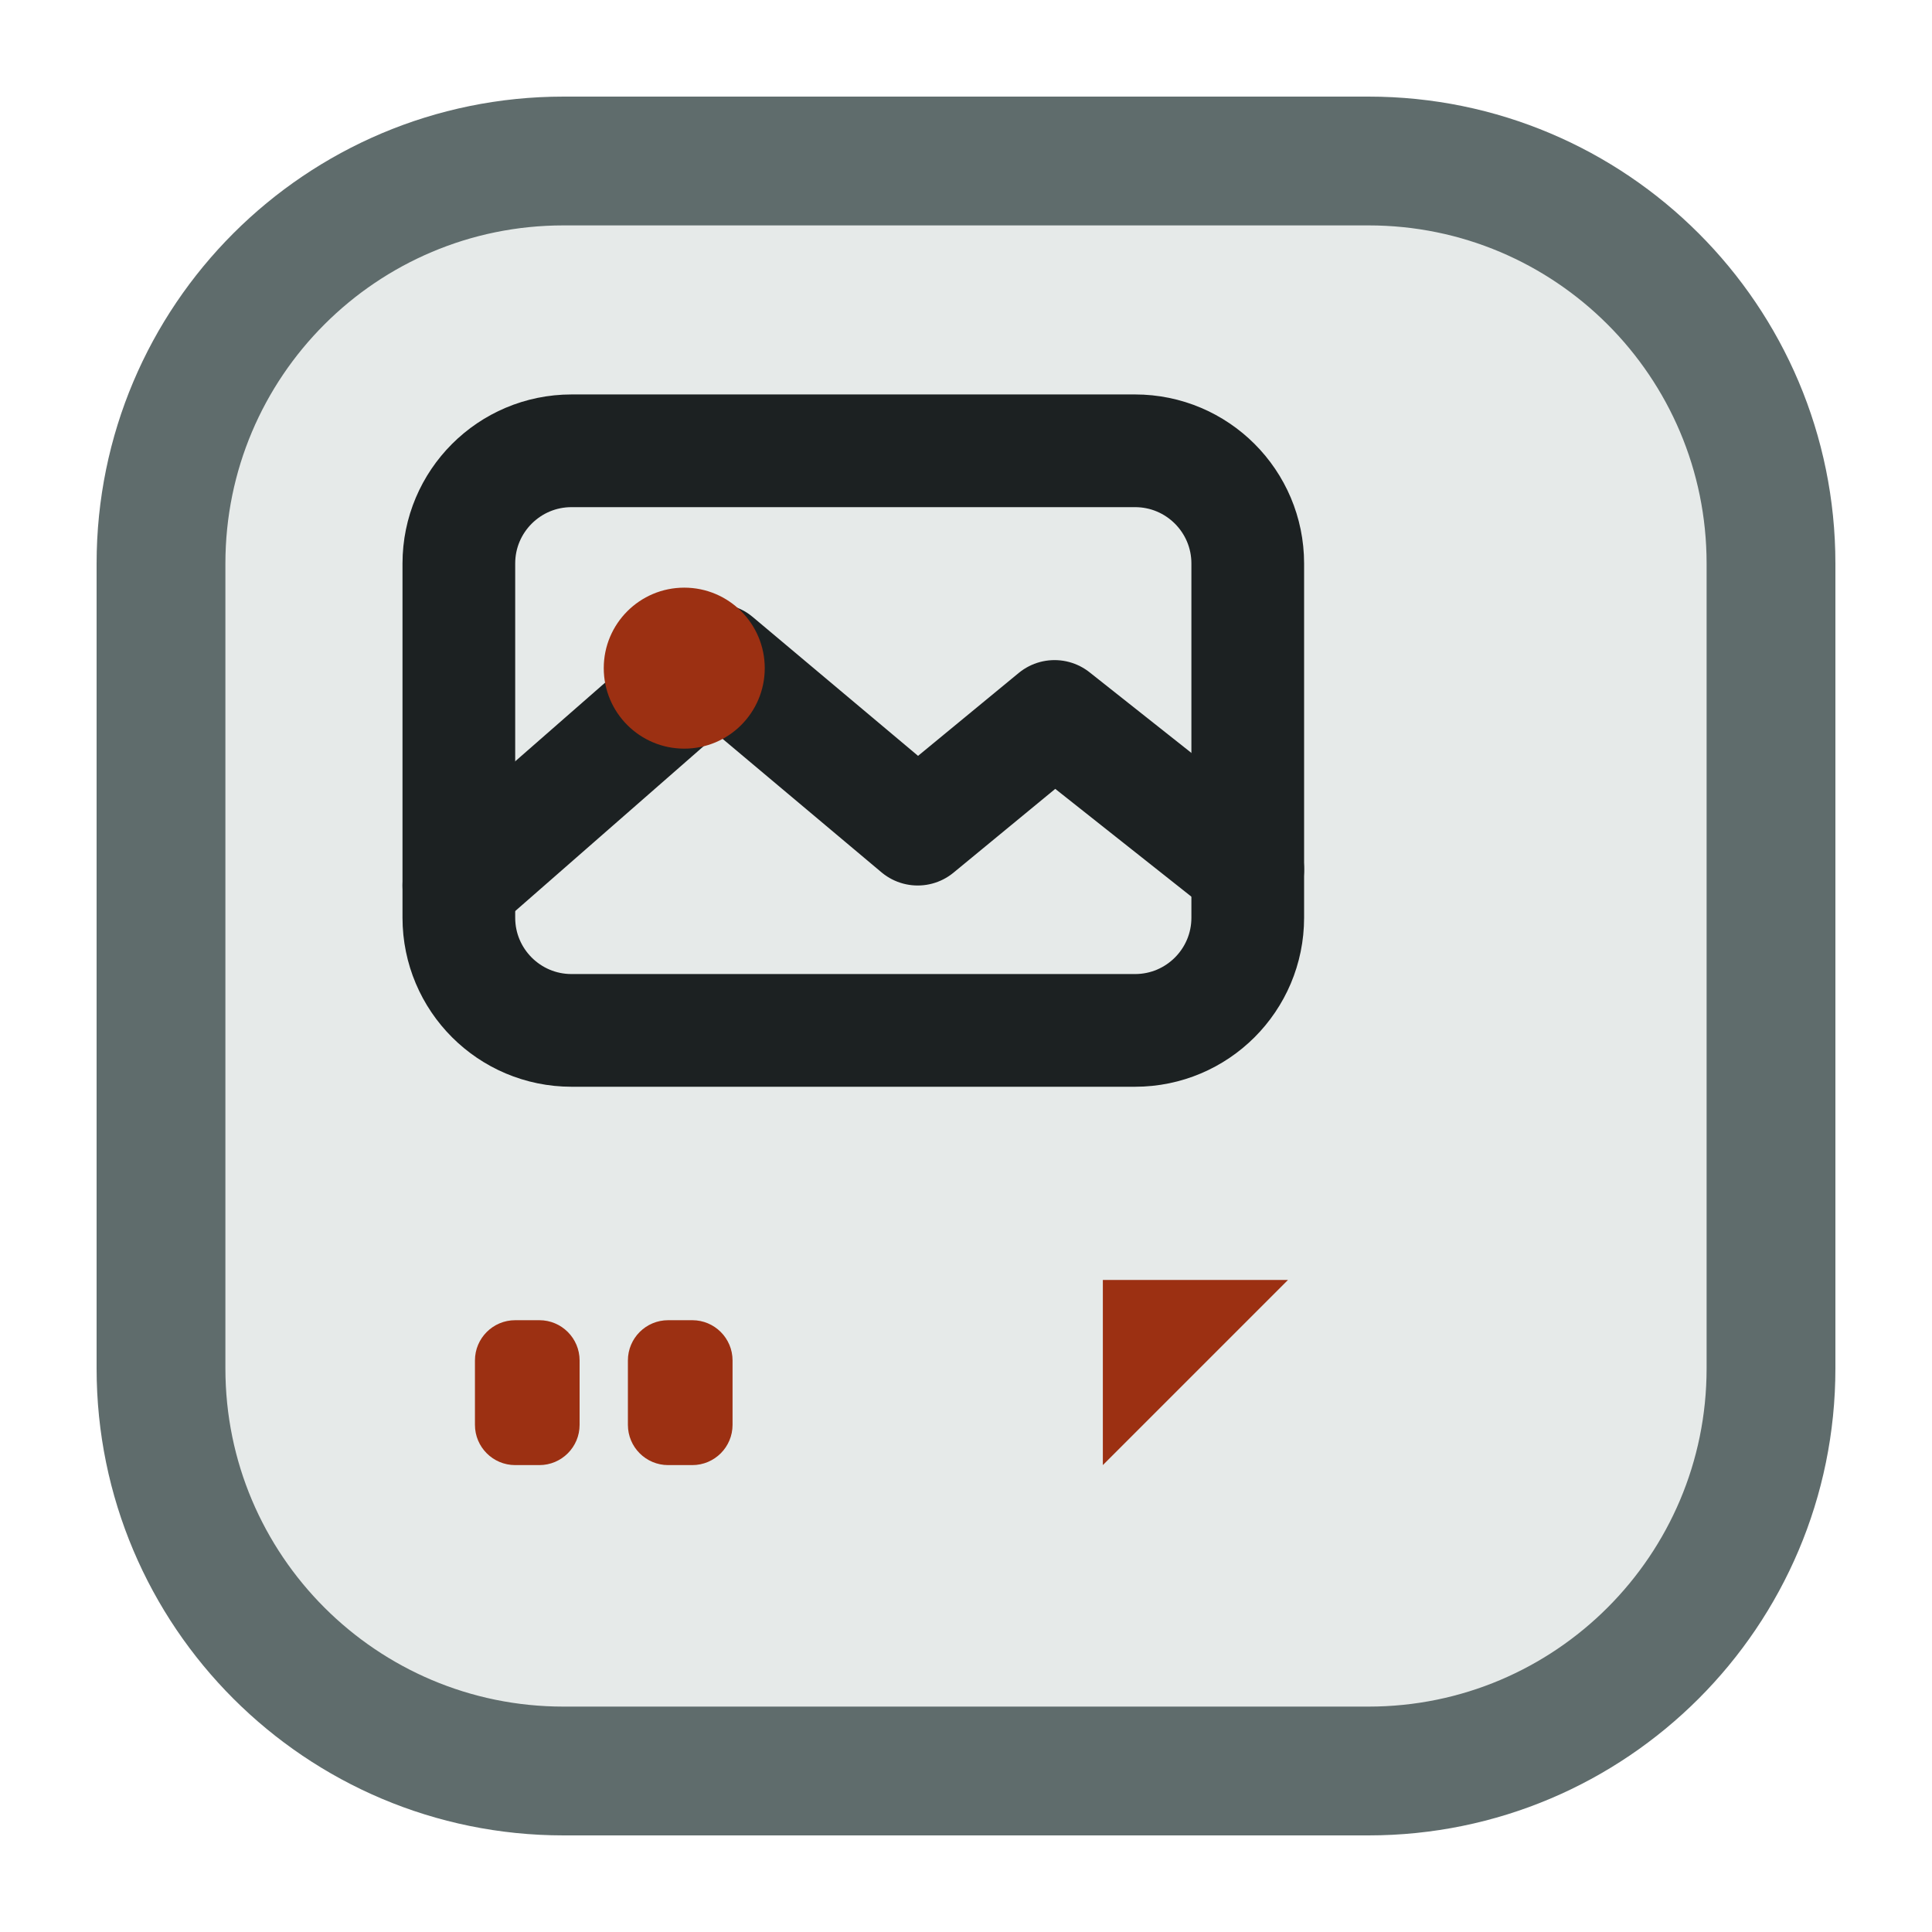
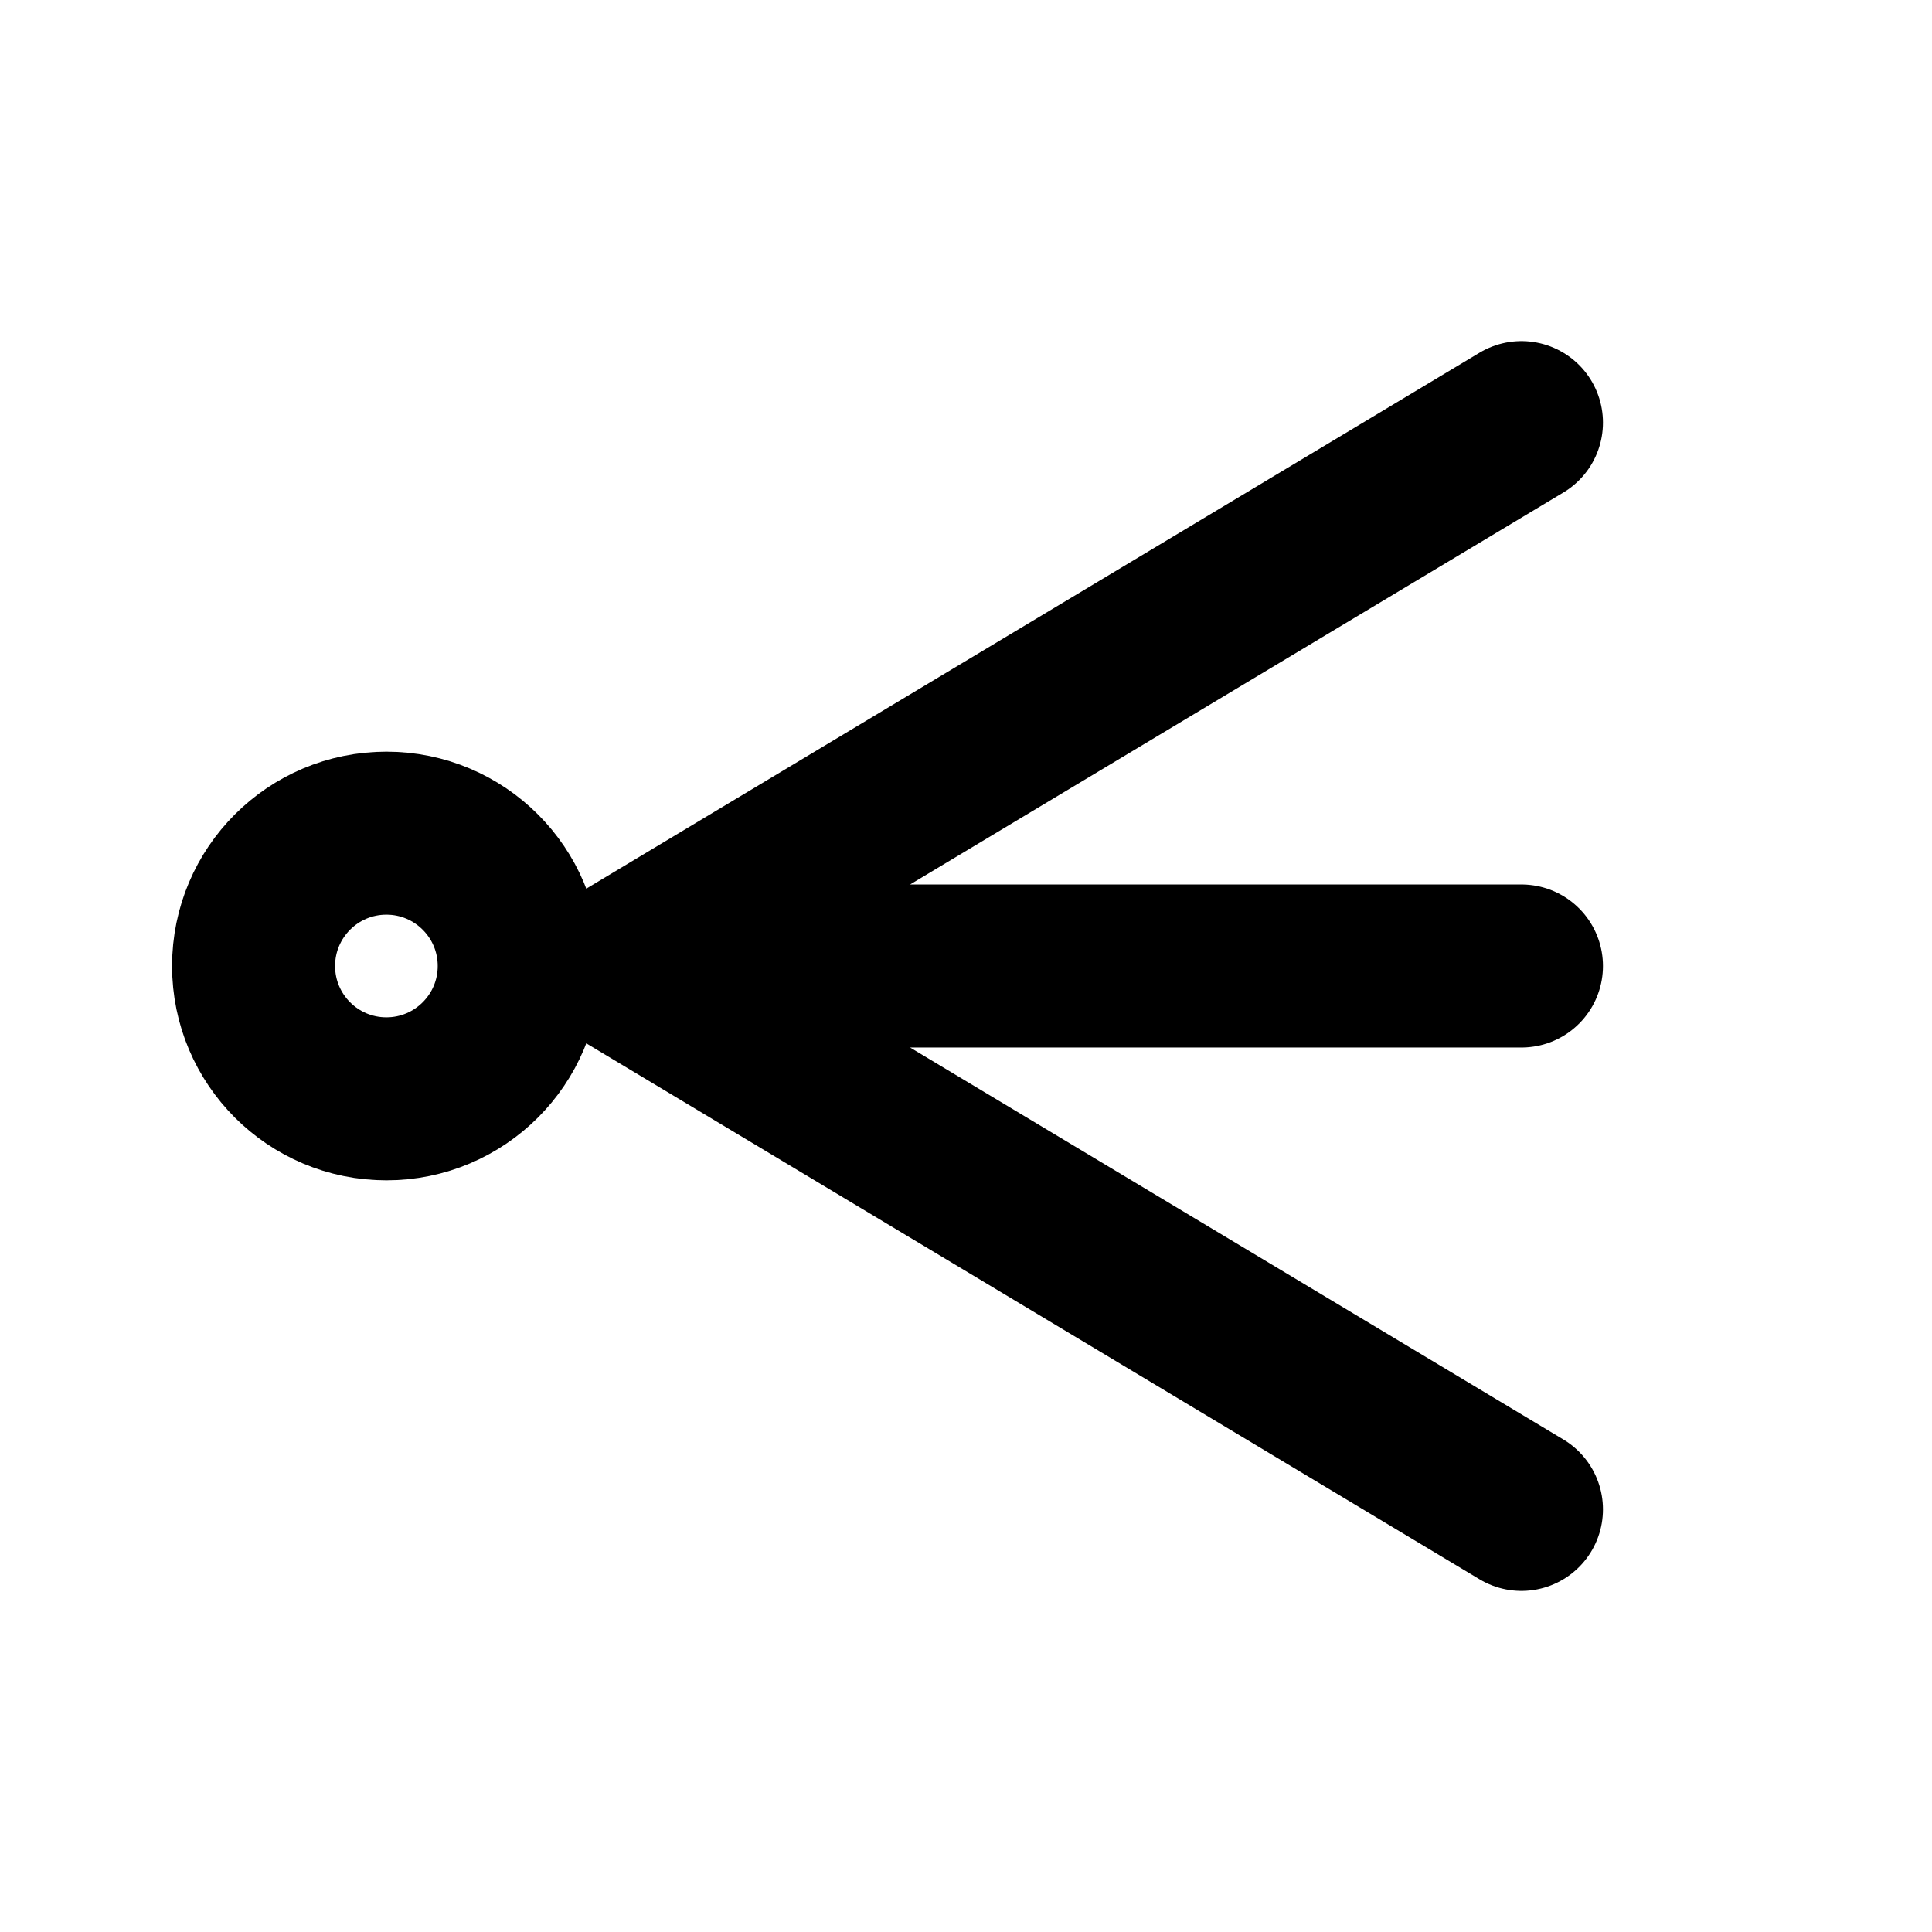
- <svg xmlns="http://www.w3.org/2000/svg" viewBox="0 0 24 24" width="24" height="24" role="img">
-   <rect x="2" y="2" width="20" height="20" rx="5" fill="#e6eae9" />
-   <path d="M7 2H17A5 5 0 0 1 22 7V17A5 5 0 0 1 17 22H7A5 5 0 0 1 2 17V7A5 5 0 0 1 7 2Z" fill="none" stroke="#5f6c6c" stroke-width="1.6" />
-   <path d="M7.1 5.6H14.1A1.4 1.4 0 0 1 15.5 7V11.4A1.4 1.4 0 0 1 14.1 12.8H7.1A1.4 1.4 0 0 1 5.7 11.4V7A1.4 1.4 0 0 1 7.1 5.6Z" fill="none" stroke="#1c2122" stroke-width="1.4" stroke-linejoin="round" />
-   <path d="M5.7 11 8.9 8.2l2.5 2.1 1.7-1.4 2.4 1.9" fill="none" stroke="#1c2122" stroke-width="1.4" stroke-linecap="round" stroke-linejoin="round" />
-   <path d="M8.5 7.3A1 1 0 1 1 8.5 9.3A1 1 0 1 1 8.5 7.3Z" fill="#9c3012" />
-   <path d="M6.4 16.4H6.7A0.5 0.5 0 0 1 7.2 16.9V17.7A0.5 0.5 0 0 1 6.7 18.2H6.4A0.5 0.5 0 0 1 5.9 17.7V16.9A0.5 0.5 0 0 1 6.4 16.4Z" fill="#9c3012" />
-   <path d="M8.3 16.4H8.6A0.5 0.5 0 0 1 9.1 16.9V17.7A0.5 0.5 0 0 1 8.6 18.2H8.3A0.5 0.5 0 0 1 7.8 17.7V16.9A0.5 0.5 0 0 1 8.3 16.4Z" fill="#9c3012" />
-   <path d="M13.7 18.2V15.9H16Z" fill="#9c3012" />
+ <svg xmlns="http://www.w3.org/2000/svg" viewBox="0 0 16 16" width="16" height="16" role="img" fill="none" stroke="currentColor" stroke-width="1.35" stroke-linecap="round" stroke-linejoin="round">
+   <circle cx="3.2" cy="8" r="1.1" />
+   <path d="M5.1 8 12.6 3.5M5.1 8l7.5 4.5M5.1 8h7.5" />
</svg>
